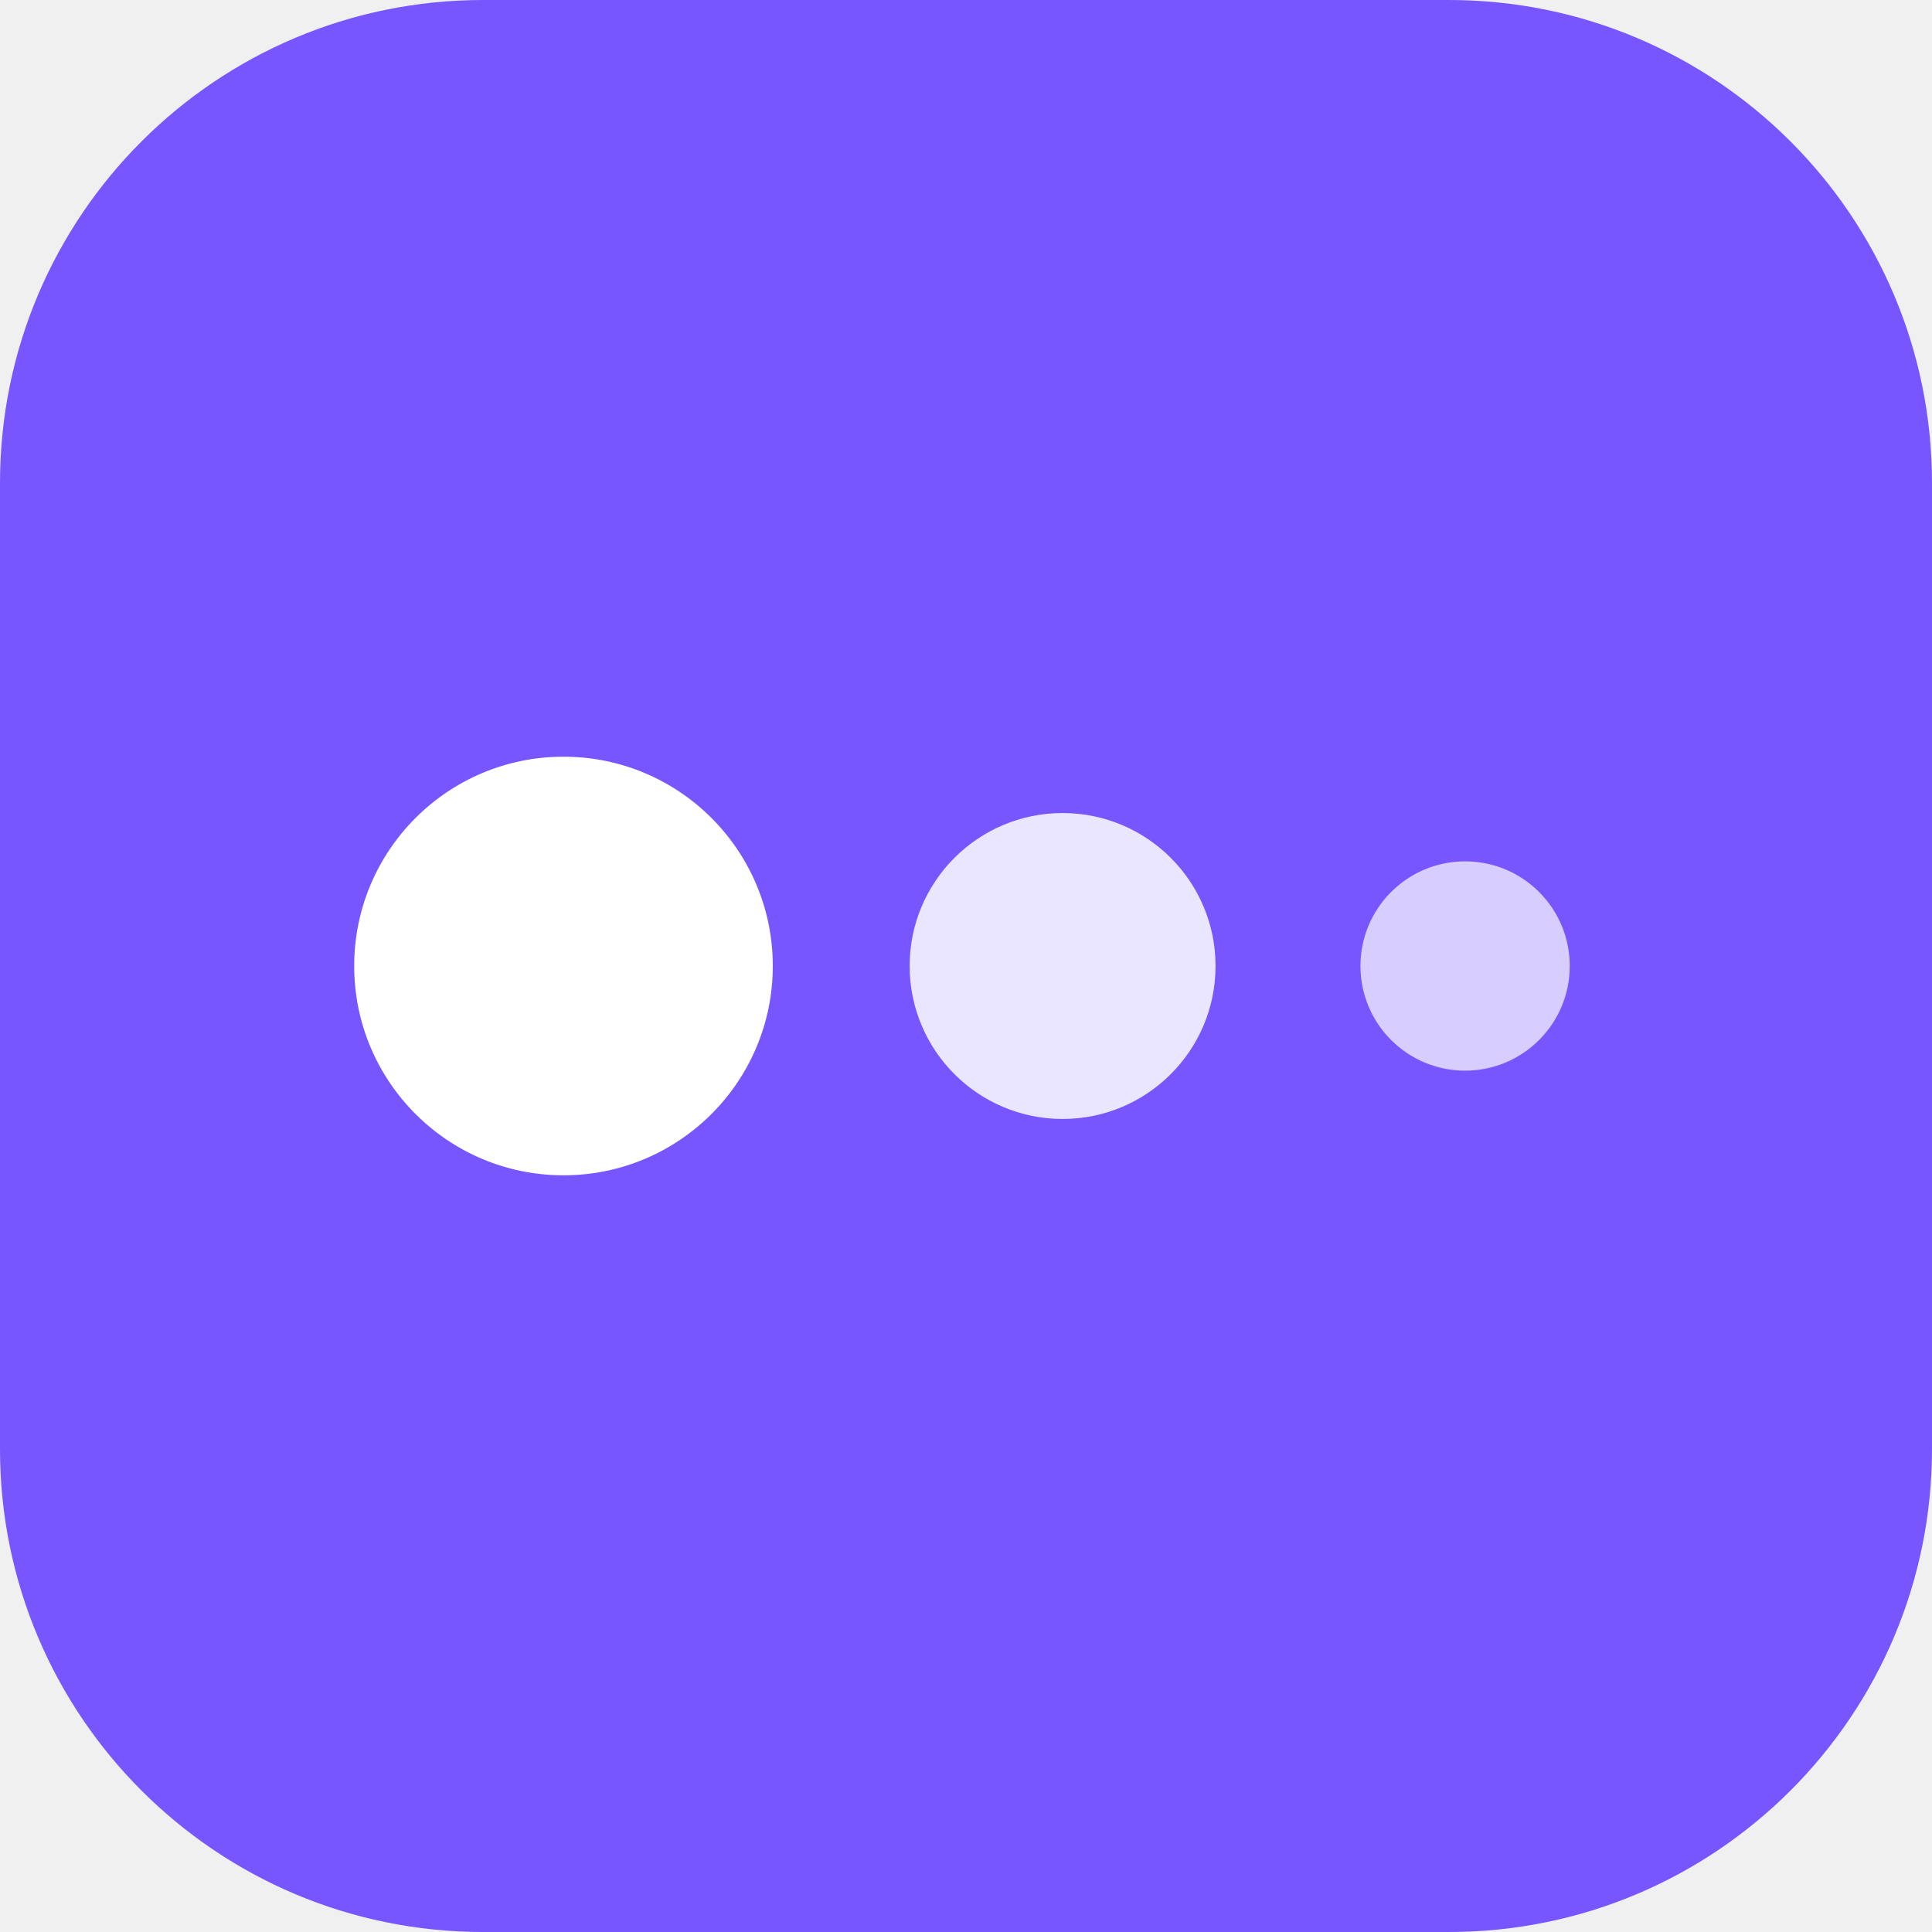
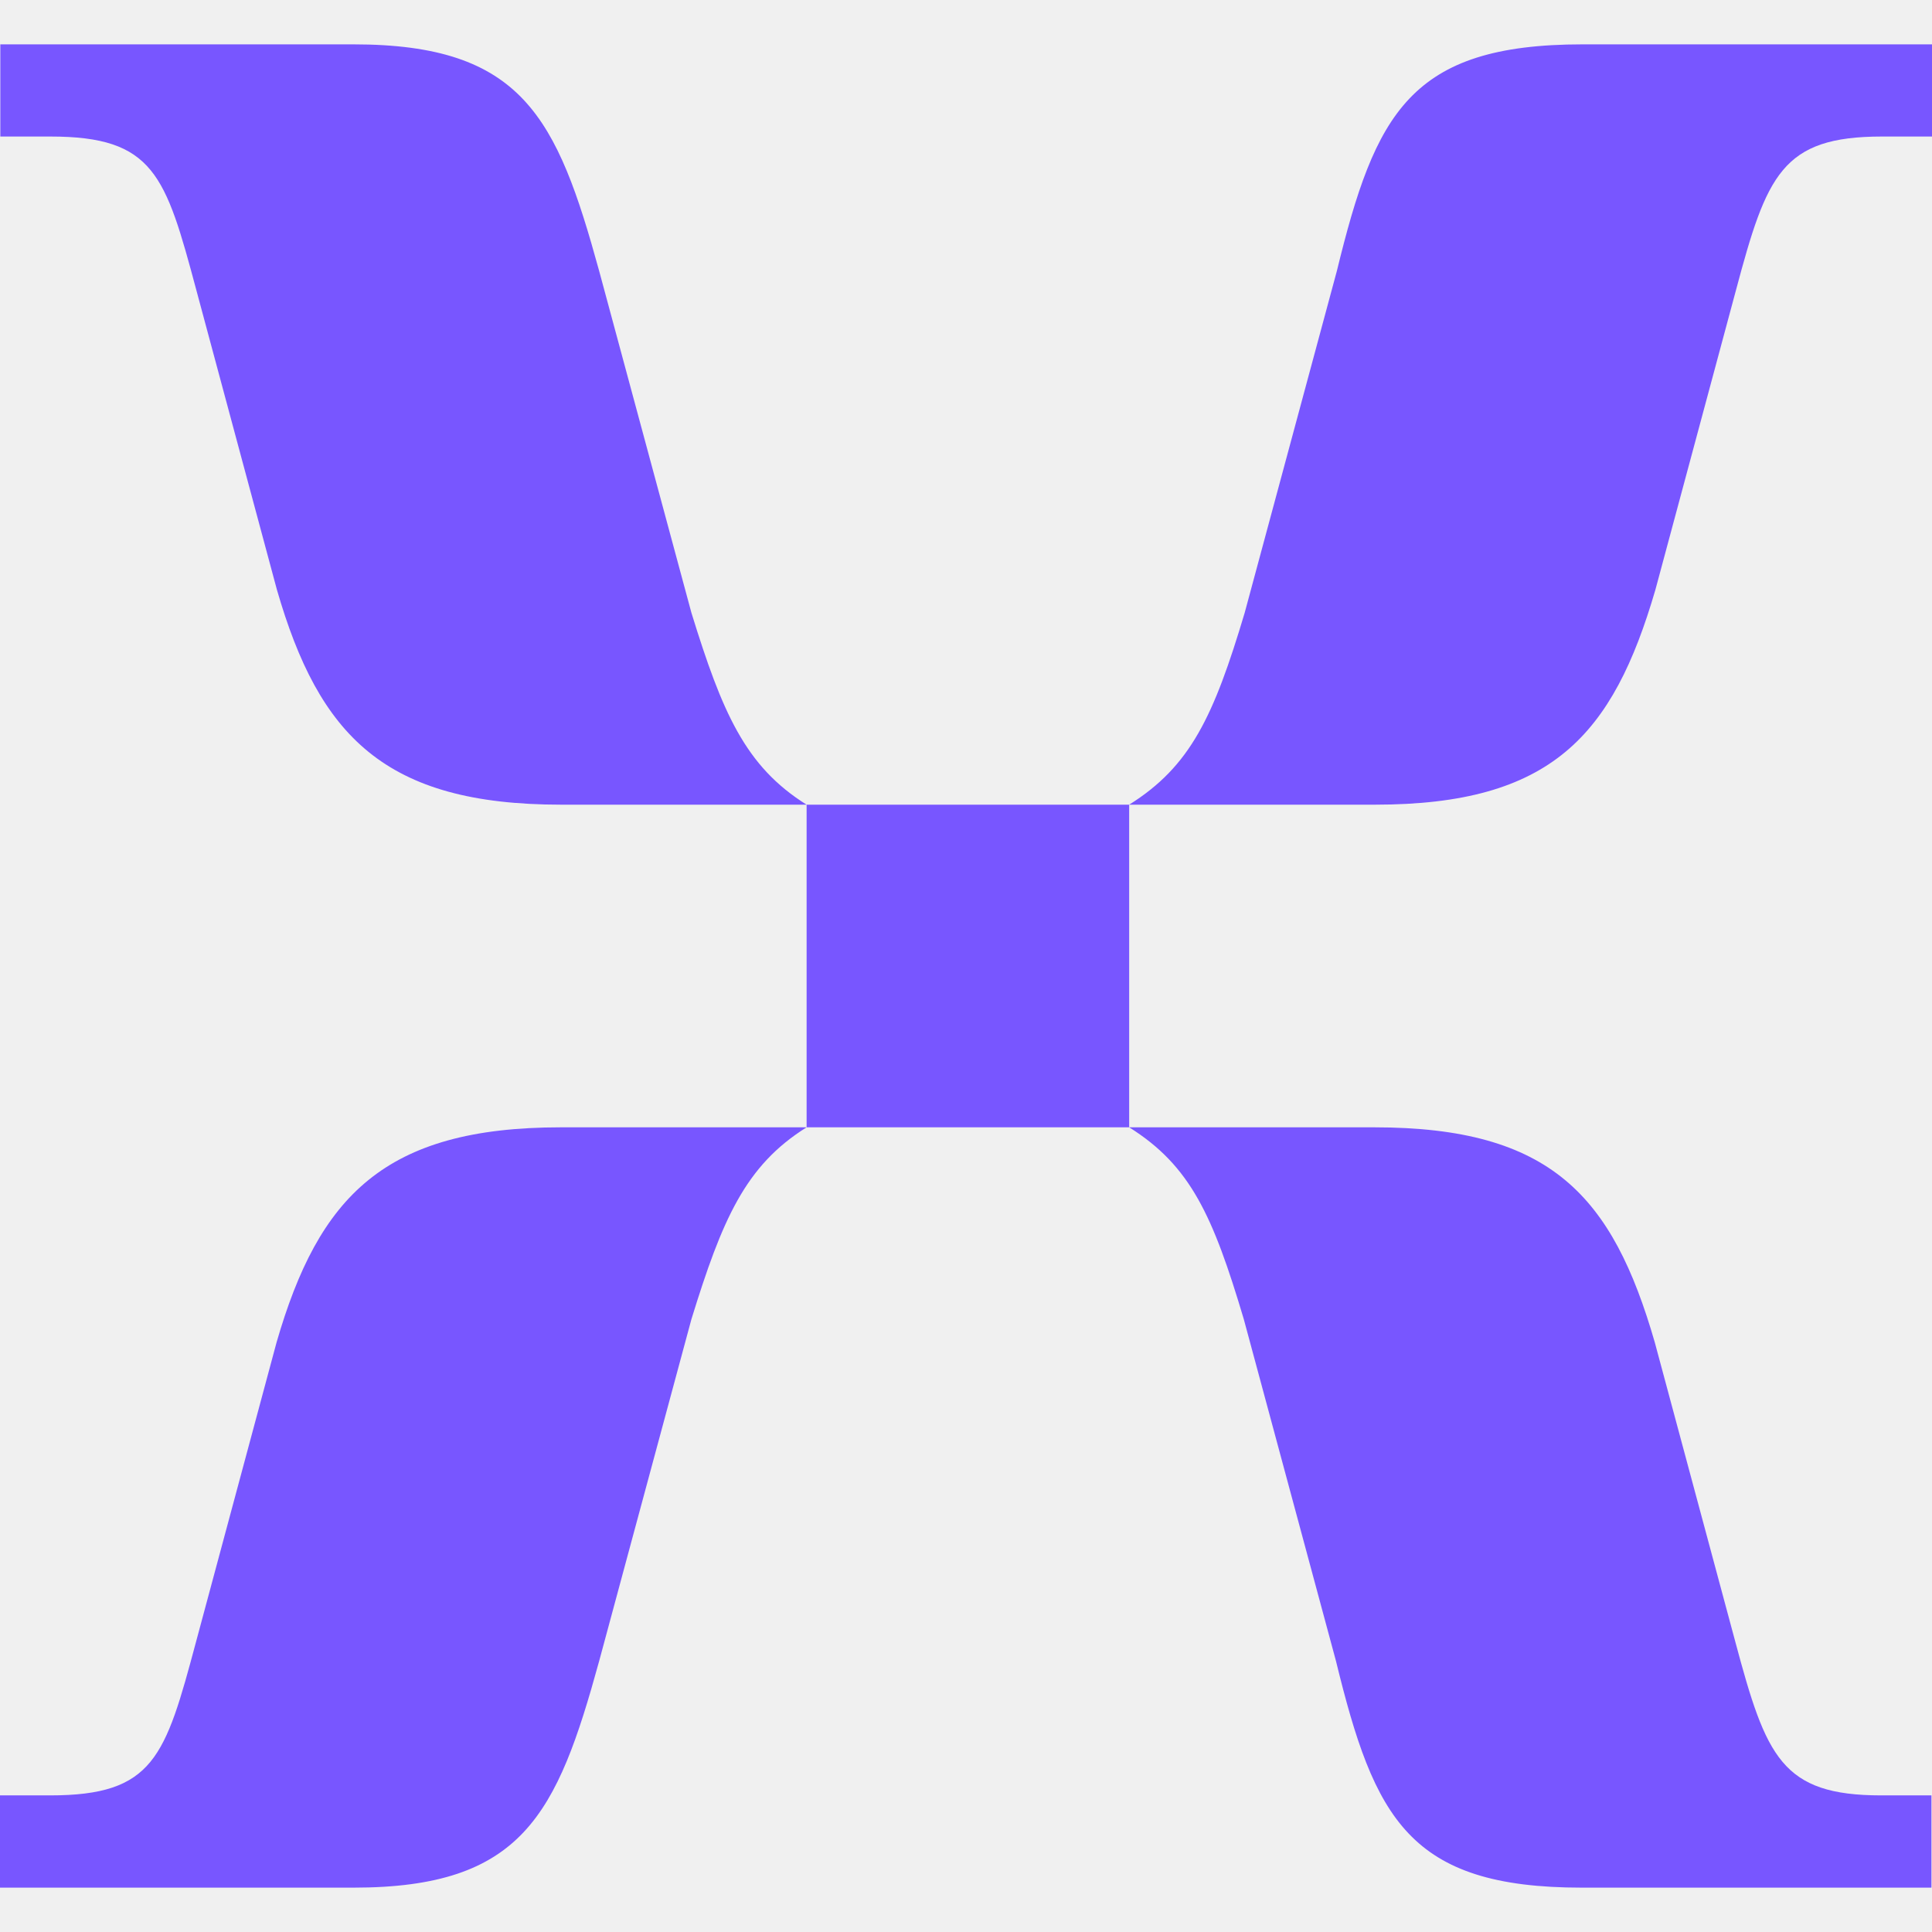
- <svg xmlns="http://www.w3.org/2000/svg" viewBox="0 0 24 24" role="img" aria-label="Mixpanel">
-   <rect width="24" height="24" rx="6" fill="#7856FF" />
-   <circle cx="7" cy="12" r="2.6" fill="#fff" />
-   <circle cx="13.2" cy="12" r="1.9" fill="#fff" opacity=".85" />
-   <circle cx="18.2" cy="12" r="1.3" fill="#fff" opacity=".7" />
+ <svg xmlns="http://www.w3.org/2000/svg" fill="#7856FF" role="img" viewBox="0 0 24 24">
+   <path d="M6.967 9.996h3.053c-.763-.477-1.048-1.145-1.431-2.384L7.443 3.366C6.919 1.458 6.49.551 4.39.551H.004v1.145h.621c1.286 0 1.431.477 1.814 1.908L3.44 7.326c.524 1.814 1.337 2.67 3.53 2.67h-.003Zm7.06 0h3.053c2.194 0 2.956-.86 3.484-2.67l1.001-3.722c.382-1.431.57-1.908 1.814-1.908H24V.551h-4.34c-2.146 0-2.576.86-3.053 2.815l-1.145 4.246c-.384 1.286-.673 1.907-1.435 2.384Zm-4.007 4.008h4.007V9.996H10.02v4.008ZM0 23.449h4.39c2.1 0 2.529-.907 3.053-2.815l1.146-4.246c.383-1.239.668-1.907 1.431-2.384H6.967c-2.194 0-3.007.86-3.531 2.67l-1.001 3.722c-.383 1.431-.524 1.907-1.814 1.907H0v1.146Zm19.65 0h4.343v-1.146h-.622c-1.239 0-1.431-.476-1.814-1.907l-1.001-3.722c-.524-1.814-1.286-2.67-3.483-2.67h-3.046c.762.477 1.041 1.098 1.424 2.384l1.145 4.246c.477 1.955.907 2.815 3.054 2.815Z" />
</svg>
